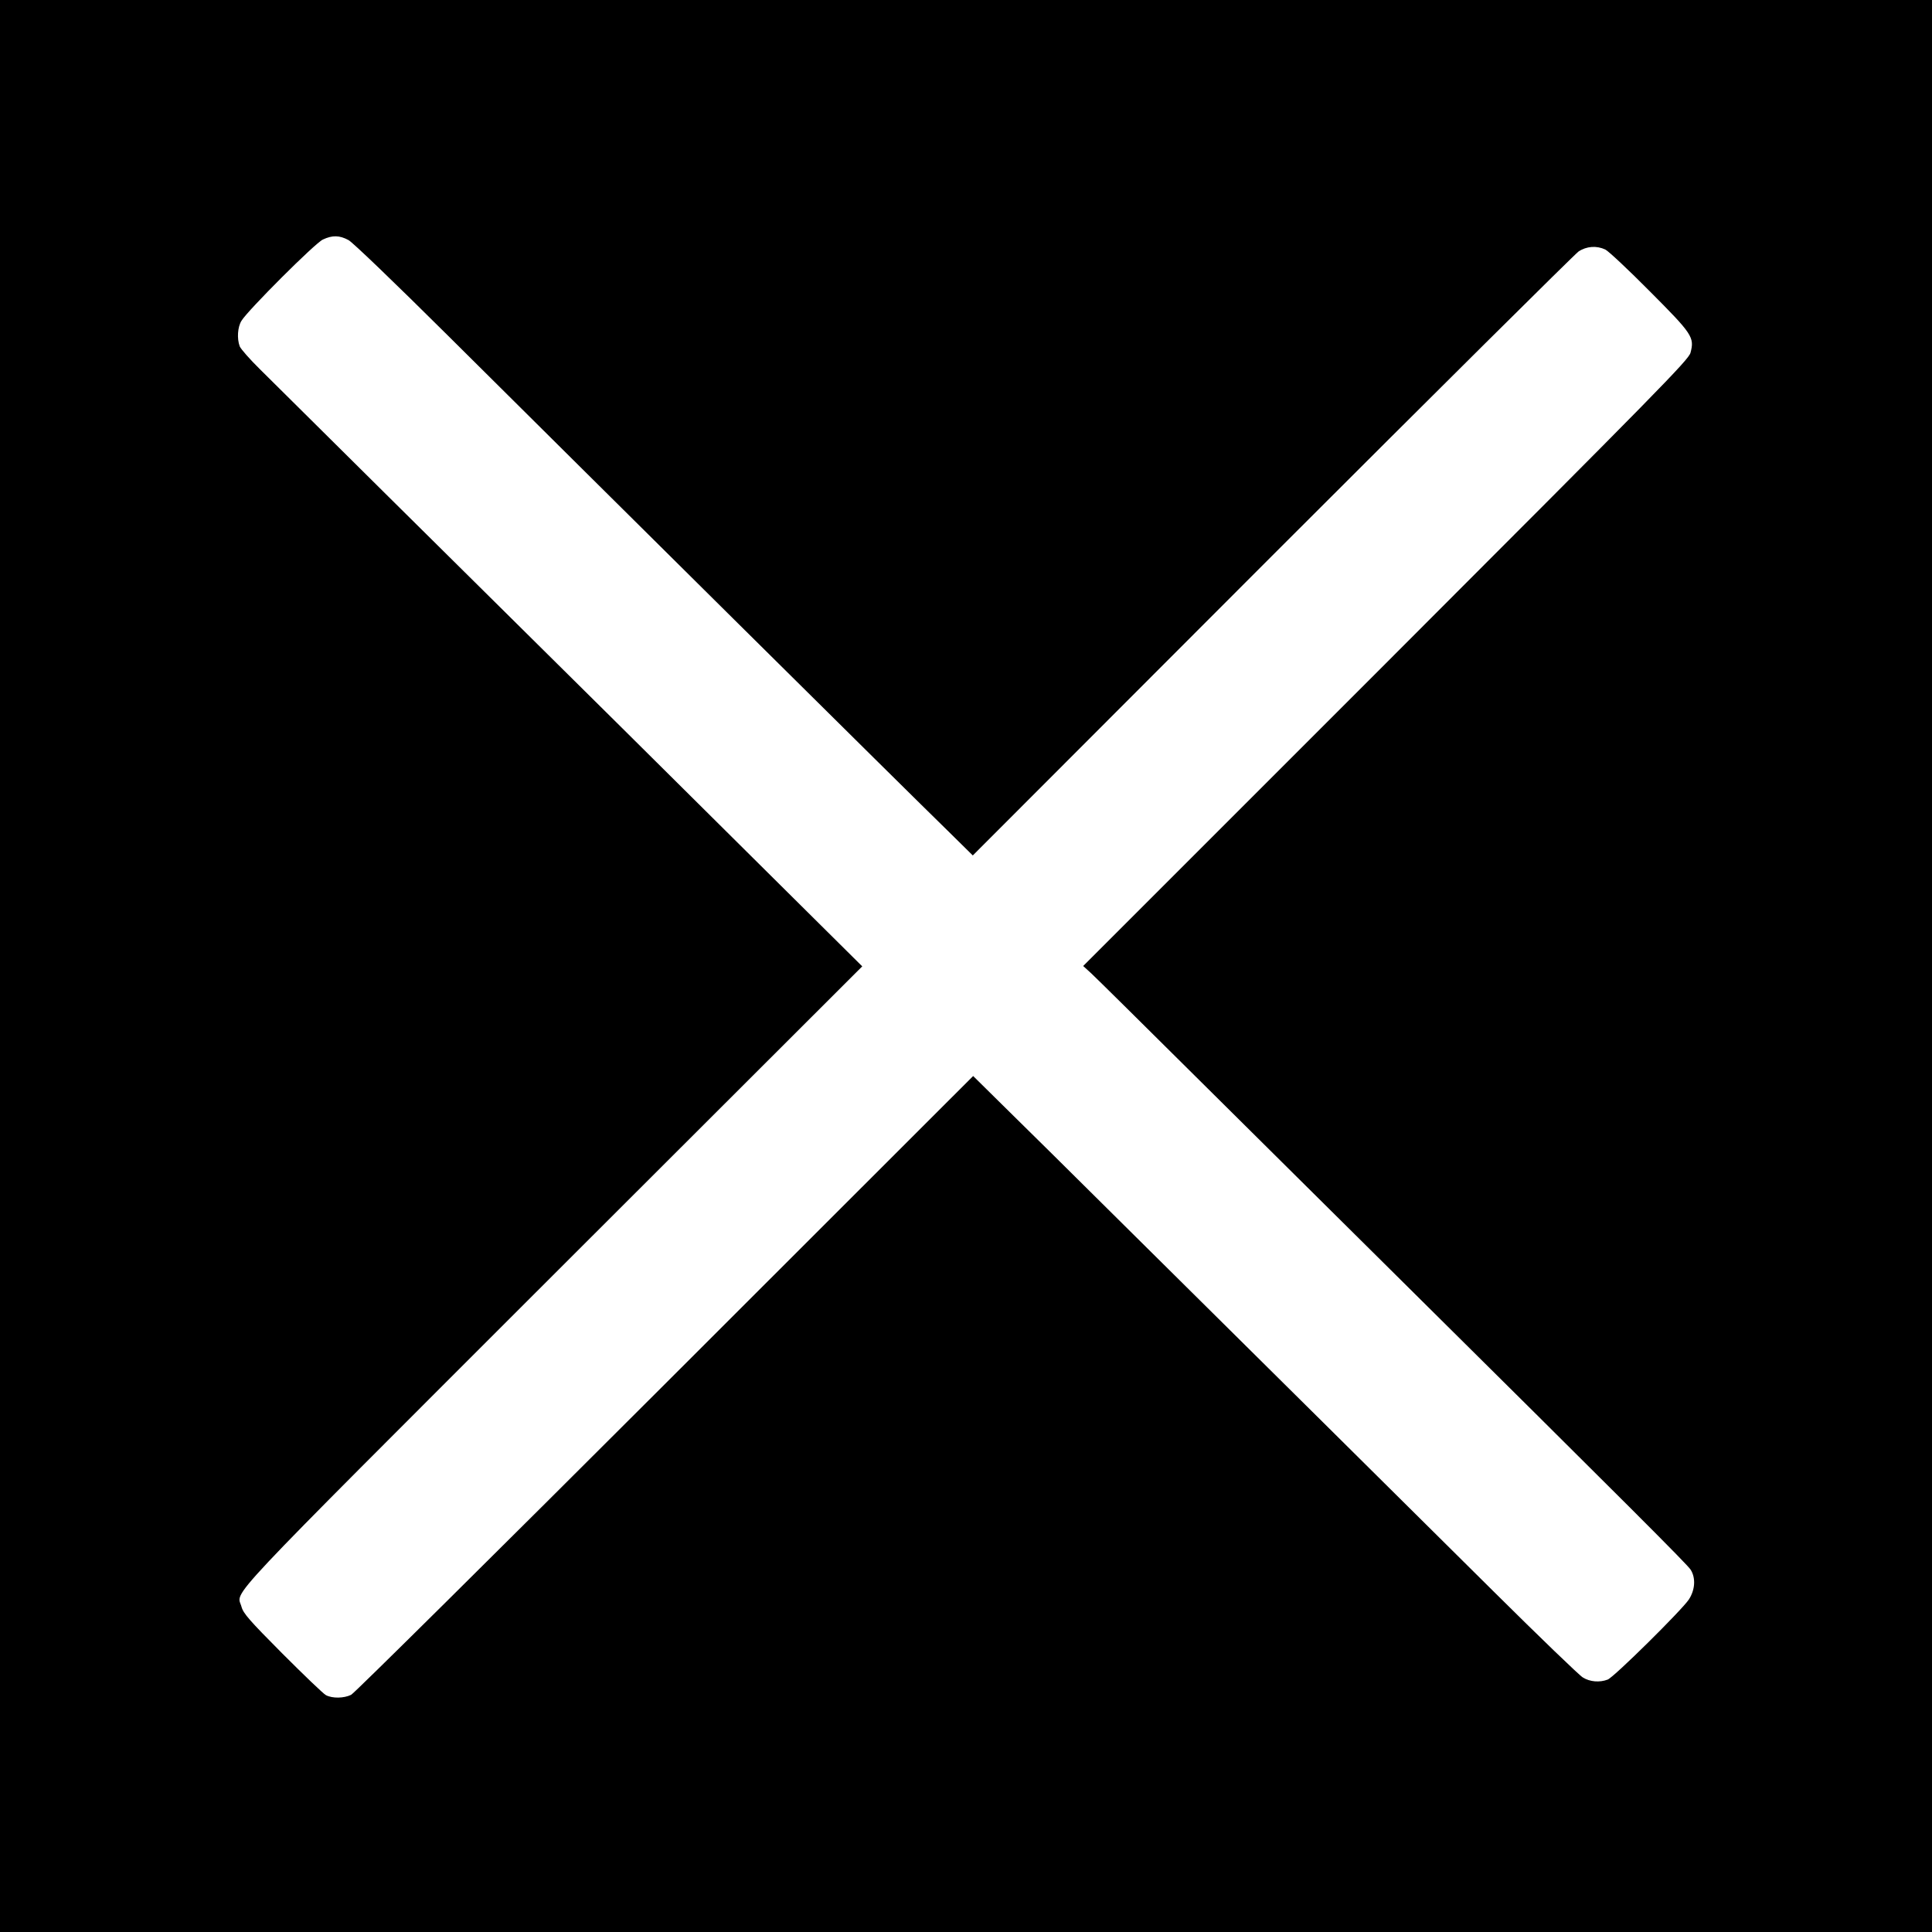
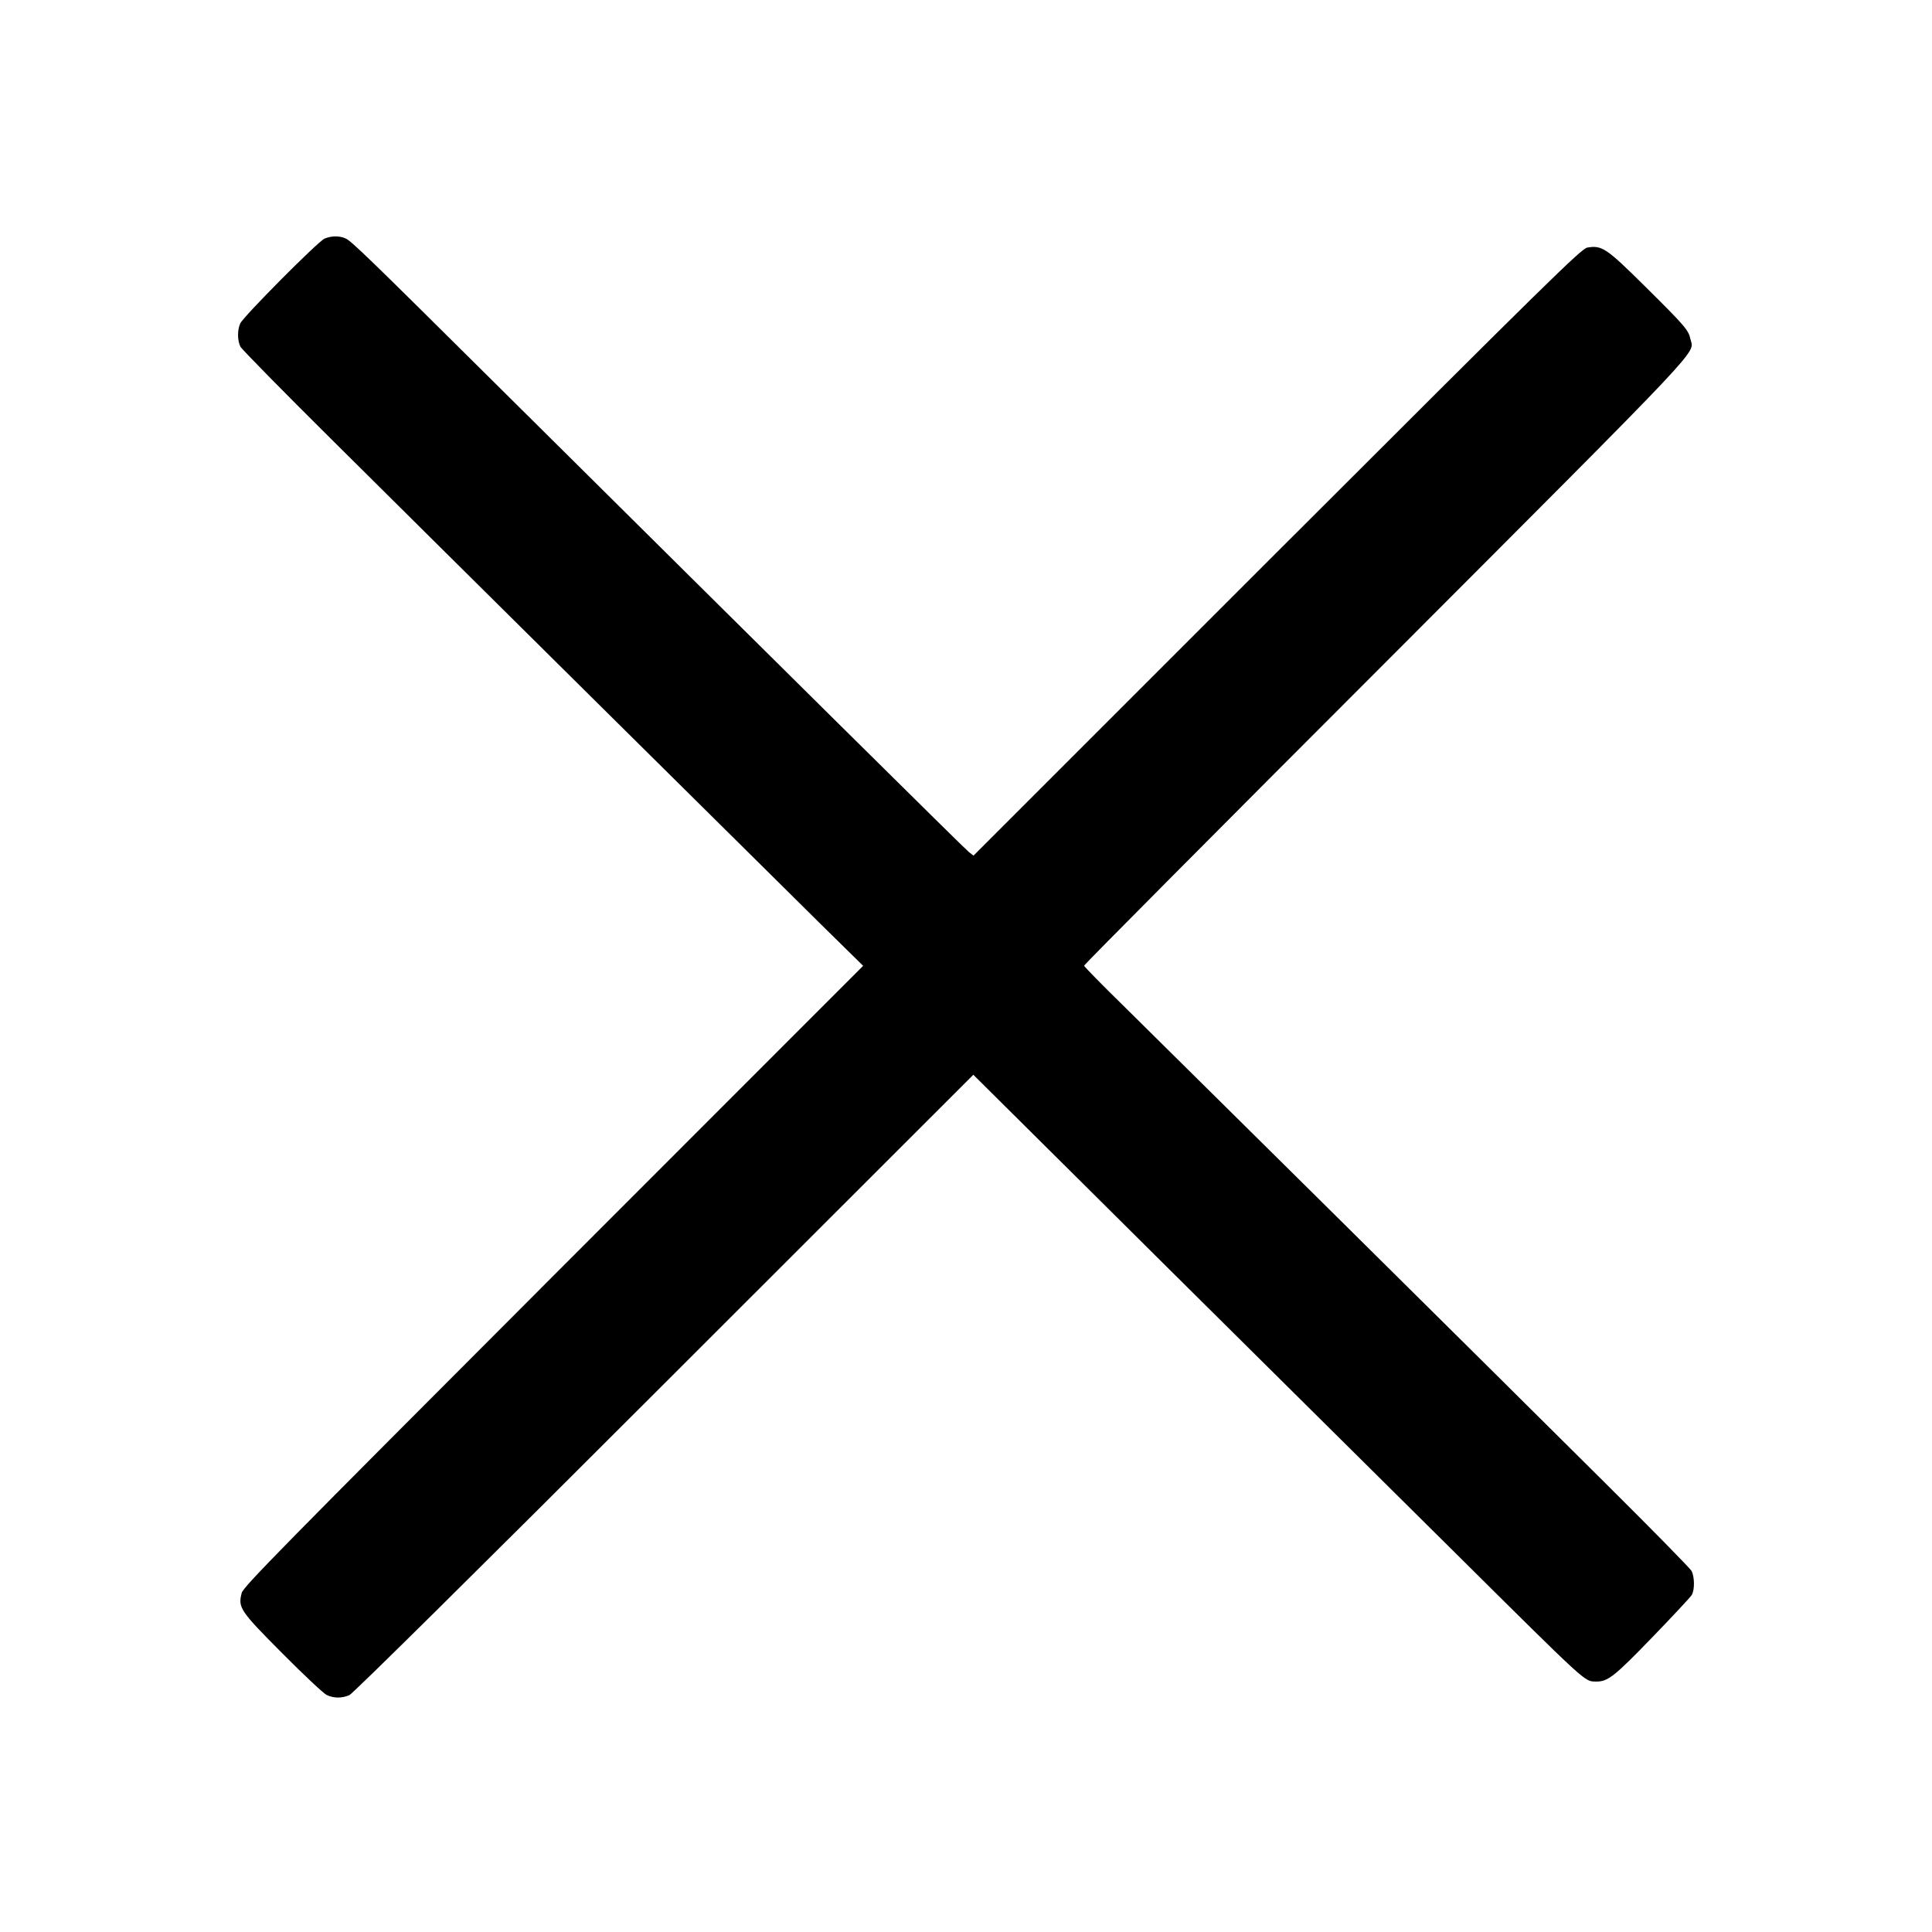
- <svg xmlns="http://www.w3.org/2000/svg" version="1.0" width="1080pt" height="1080pt" viewBox="0 0 1080 1080" preserveAspectRatio="xMidYMid meet">
-   <g transform="translate(0,1080) scale(0.1,-0.1)" fill="#000000" stroke="none">
-     <path d="M0 5400 l0 -5400 5400 0 5400 0 0 5400 0 5400 -5400 0 -5400 0 0 -5400z m1948 4058 c24 -13 258 -238 554 -532 818 -813 2574 -2554 2795 -2769 l141 -139 1673 1675 c921 921 1692 1686 1713 1701 45 30 101 34 150 11 18 -9 129 -113 248 -233 239 -240 251 -257 228 -344 -10 -39 -178 -210 -1703 -1736 l-1692 -1692 45 -41 c25 -23 297 -292 605 -598 308 -305 787 -781 1065 -1056 1342 -1330 1664 -1652 1681 -1680 29 -46 25 -112 -10 -166 -39 -59 -419 -435 -454 -448 -45 -17 -99 -13 -139 12 -20 12 -243 227 -495 477 -252 250 -681 675 -953 945 -272 269 -754 747 -1070 1060 -316 314 -646 640 -733 725 l-157 155 -1723 -1722 c-947 -946 -1736 -1728 -1754 -1737 -40 -20 -105 -21 -141 -2 -15 8 -124 113 -244 233 -184 185 -218 224 -228 261 -25 96 -154 -42 1740 1852 l1730 1728 -513 509 c-512 509 -984 977 -2137 2118 -338 335 -661 655 -717 711 -56 55 -107 113 -113 128 -16 43 -12 108 10 143 35 58 412 435 455 454 53 25 93 24 143 -3z" />
-   </g>
+ <svg xmlns="http://www.w3.org/2000/svg" viewBox="0 0 1080 1080" width="32" height="32" preserveAspectRatio="xMidYMid meet" version="1.0">
+   <path fill="currentColor" transform="matrix(0.1, 0, 0, -0.1, 0, 1080)" d="M1814 9466c-37-16-454-436-471-474-17-37-16-97 1-130 8-15 234-245 503-512 623-619 2424-2403 2738-2713l240-236-1732-1733C1571 2144 1360 1930 1351 1895c-21-82-10-99 227-337 119-120 230-224 248-233 40-19 85-19 127-1 19 8 718 699 1760 1741l1728 1727 552-548c304-302 786-781 1072-1064 286-284 761-754 1055-1046 766-760 736-732 802-734 66-1 102 28 314 247 115 119 214 225 221 237 17 29 16 101-1 134-8 15-225 236-483 492-657 654-2402 2381-2680 2655-128 125-233 232-233 237s759 769 1688 1698c1815 1818 1721 1719 1702 1803-11 52-29 73-252 294-219 217-243 233-325 219-34-7-200-169-1735-1703L5442 6017l-27 21c-23 18-1028 1013-2665 2637-686 681-786 778-818 792-35 16-80 15-118-1z" />
</svg>
